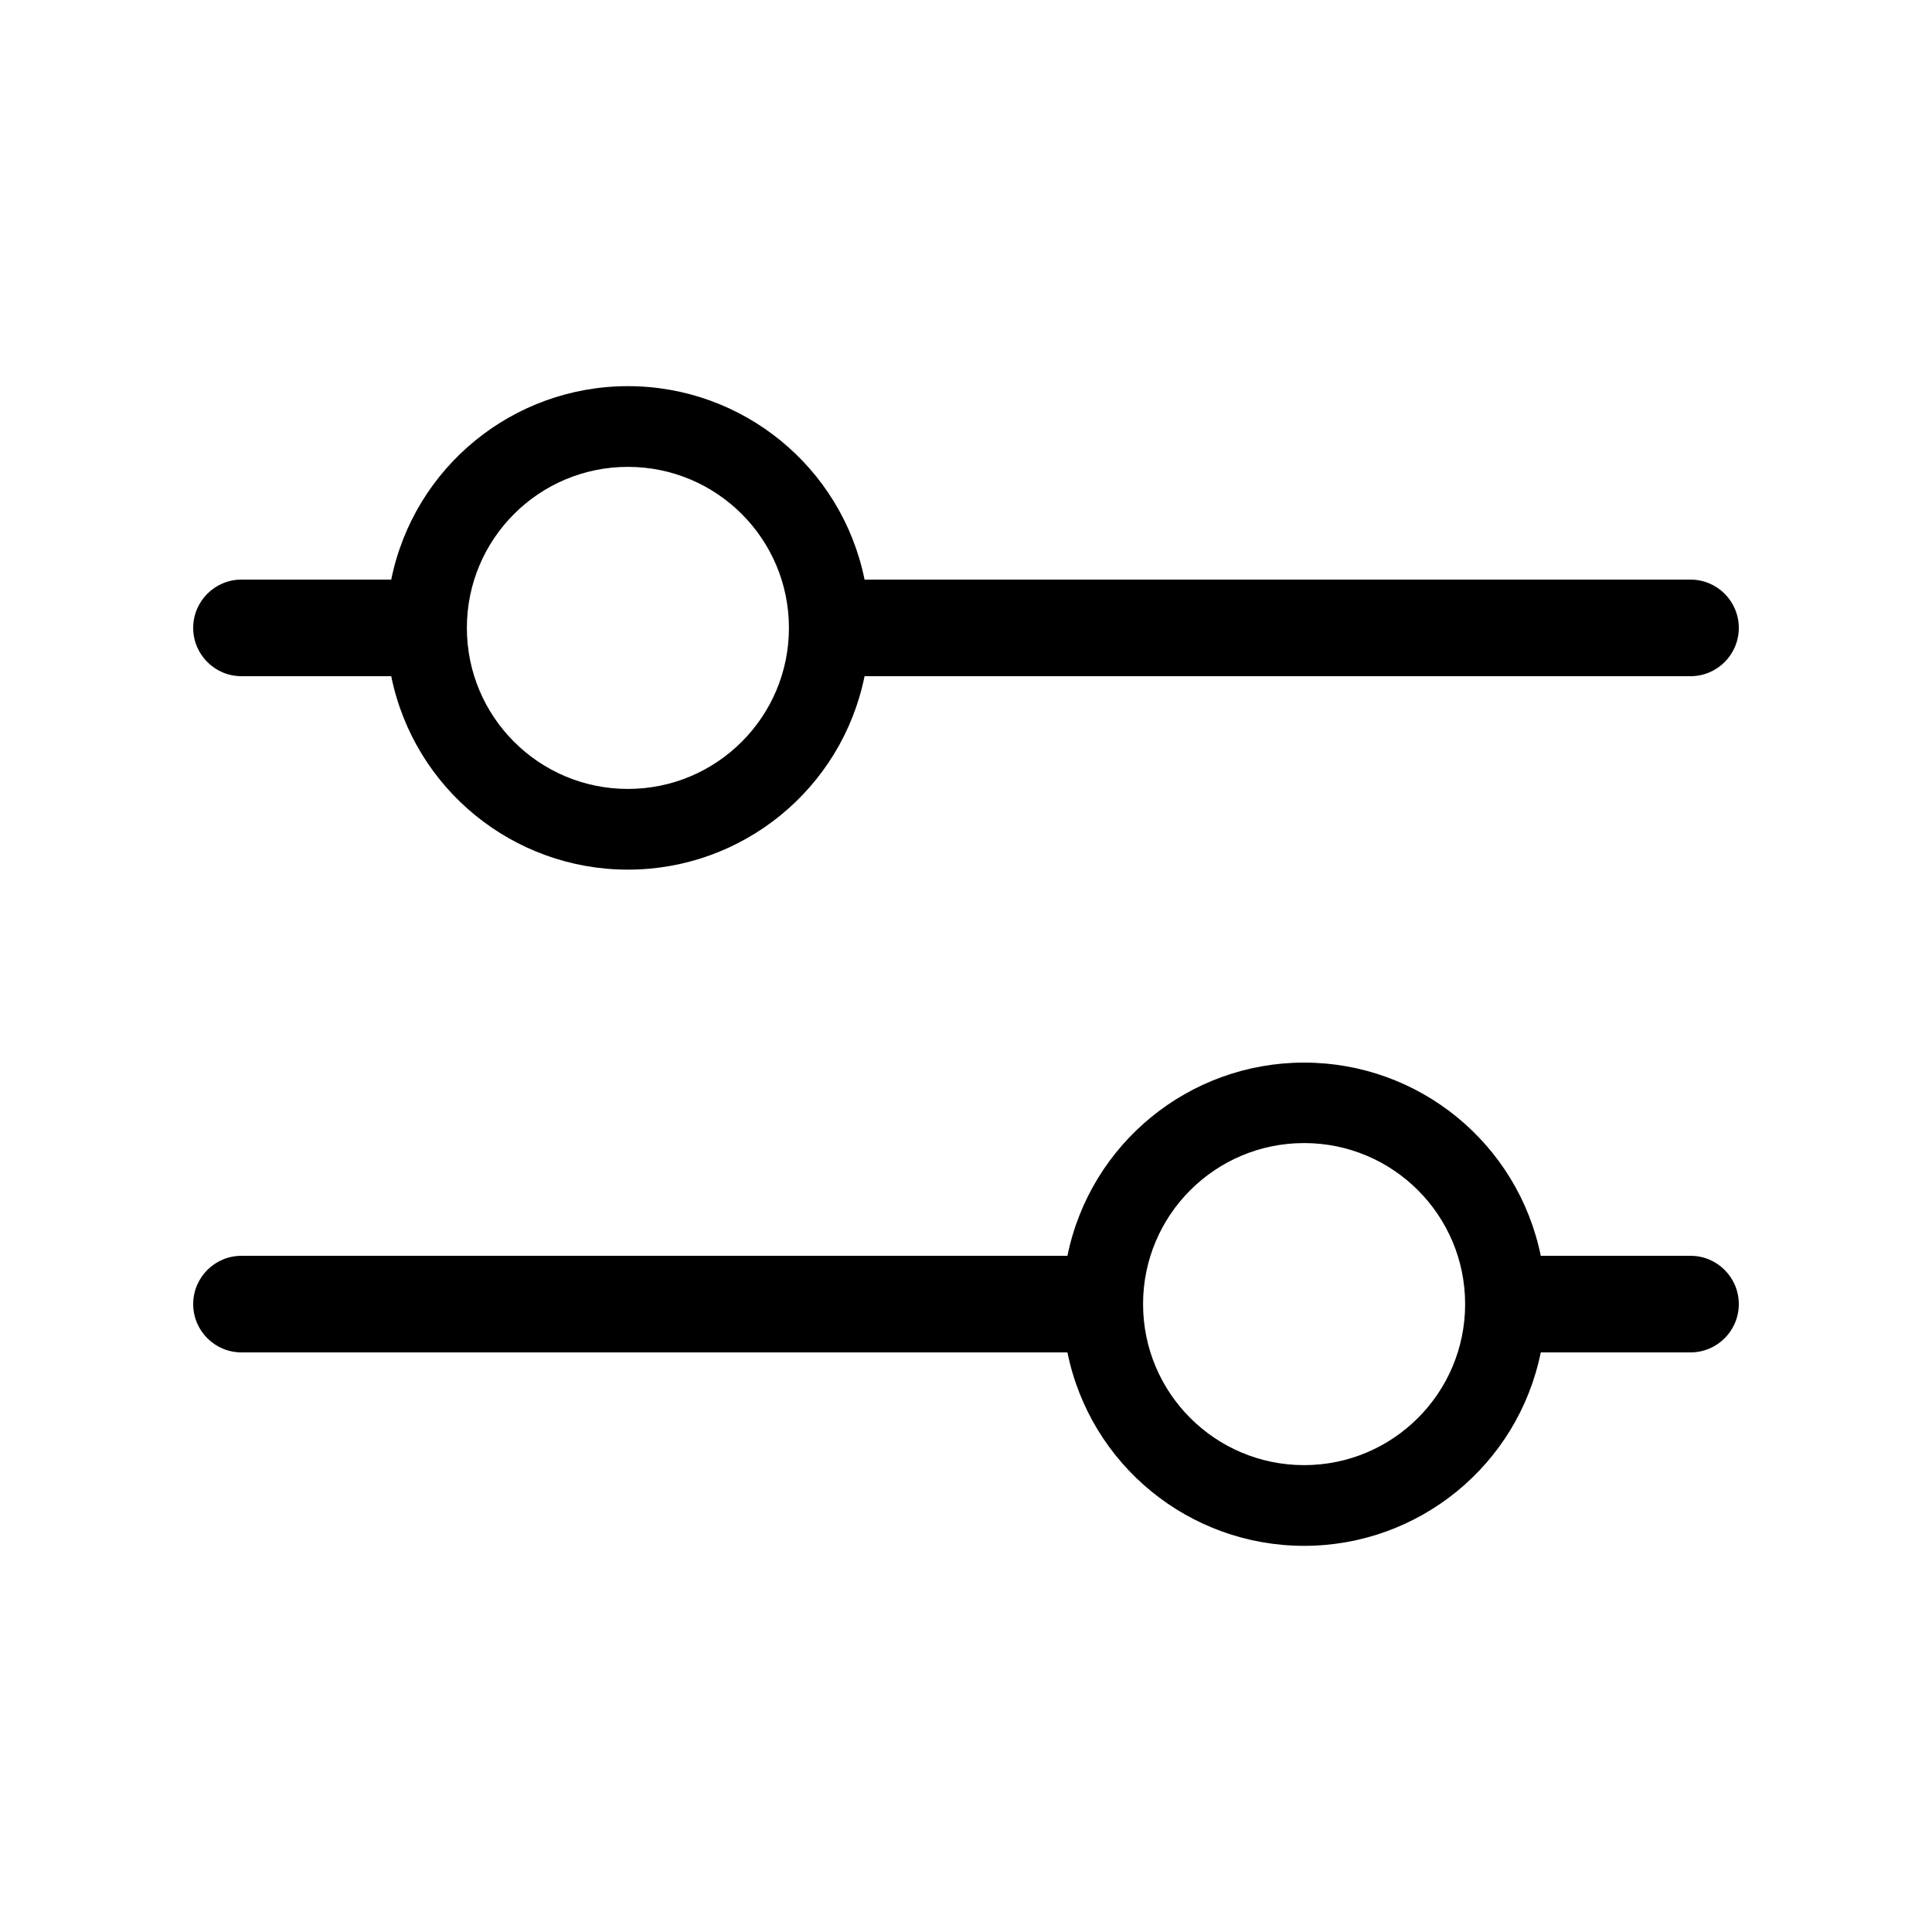
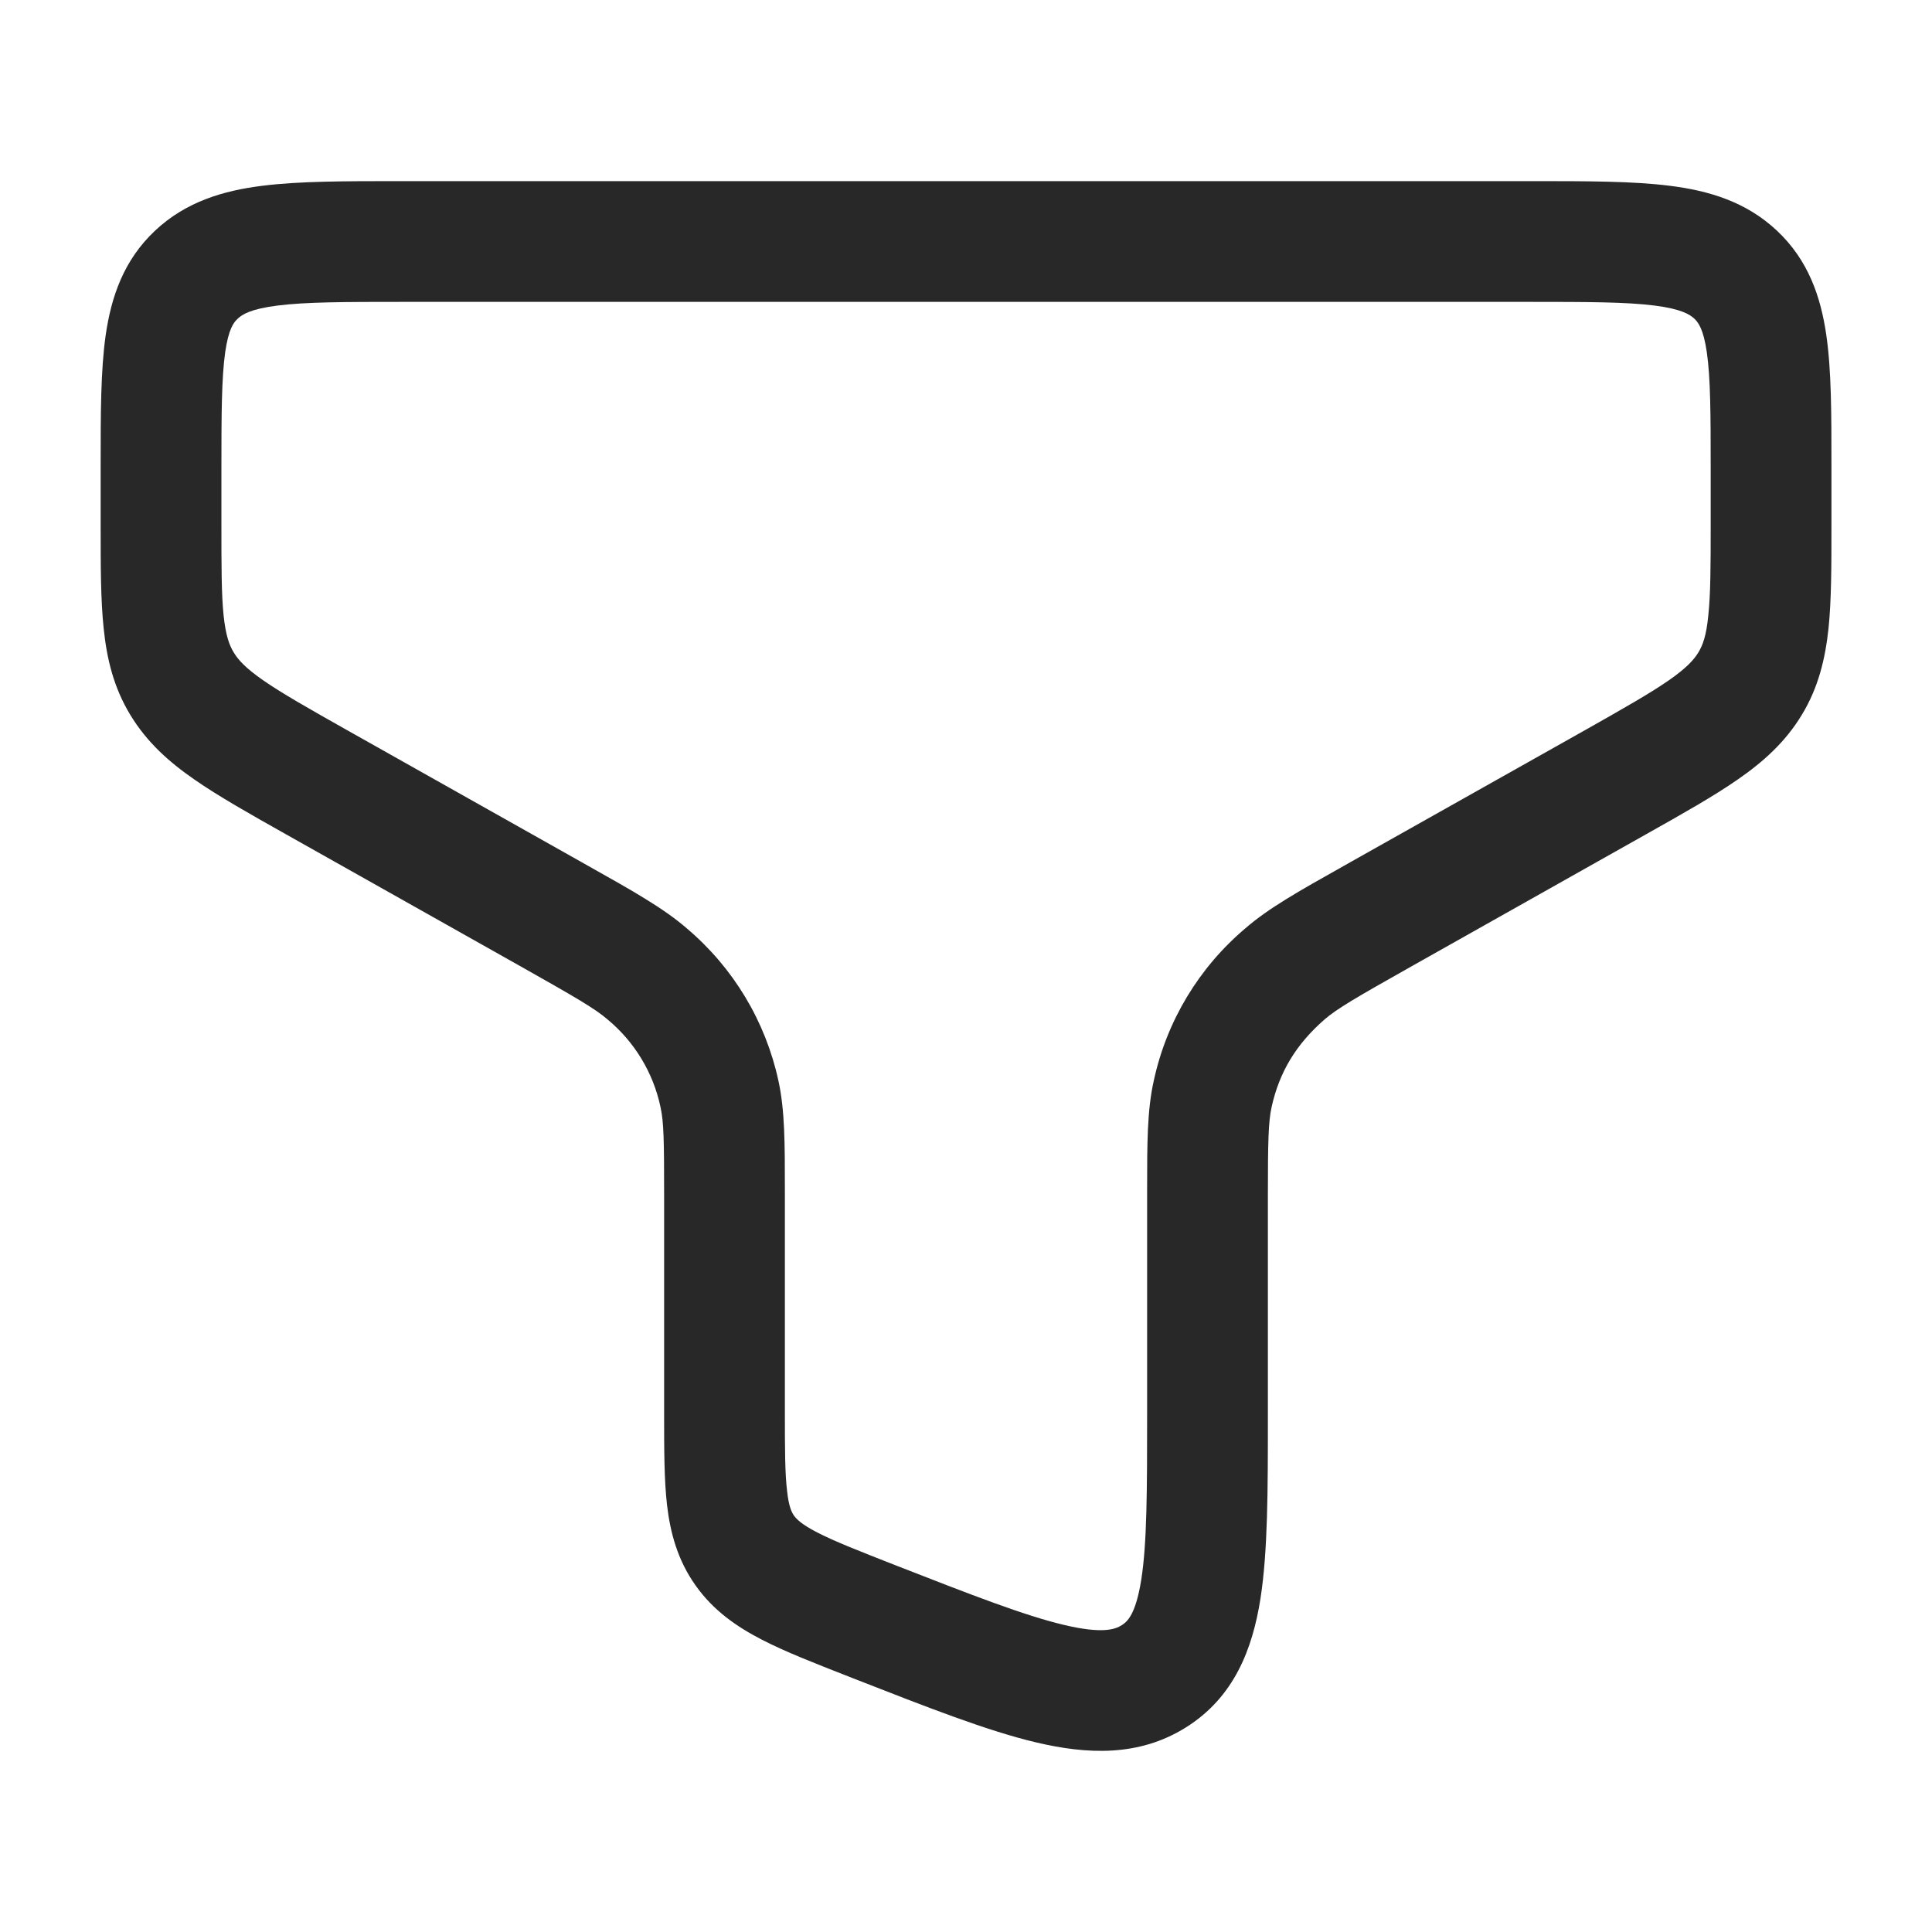
- <svg xmlns="http://www.w3.org/2000/svg" fill="none" class="icon icon-filter" viewBox="0 0 20 20">
-   <path fill="currentColor" fill-rule="evenodd" d="M4.833 6.5a1.667 1.667 0 1 1 3.334 0 1.667 1.667 0 0 1-3.334 0M4.05 7H2.5a.5.5 0 0 1 0-1h1.55a2.5 2.5 0 0 1 4.9 0h8.55a.5.5 0 0 1 0 1H8.95a2.5 2.5 0 0 1-4.9 0m11.117 6.5a1.667 1.667 0 1 0-3.334 0 1.667 1.667 0 0 0 3.334 0M13.5 11a2.5 2.5 0 0 1 2.45 2h1.55a.5.5 0 0 1 0 1h-1.55a2.5 2.5 0 0 1-4.9 0H2.5a.5.5 0 0 1 0-1h8.55a2.5 2.5 0 0 1 2.45-2" />
+ <svg xmlns="http://www.w3.org/2000/svg" width="20" height="20" viewBox="0 0 20 20" fill="none">
+   <path fill-rule="evenodd" clip-rule="evenodd" d="M4.128 1.875H15.873C16.429 1.875 16.904 1.875 17.284 1.923C17.686 1.973 18.075 2.087 18.395 2.388C18.72 2.693 18.849 3.074 18.906 3.47C18.959 3.834 18.959 4.287 18.959 4.803L18.959 5.45C18.959 5.857 18.959 6.208 18.929 6.503C18.895 6.819 18.825 7.115 18.653 7.399C18.482 7.682 18.253 7.887 17.988 8.07C17.739 8.243 17.421 8.422 17.046 8.633L14.595 10.013C14.036 10.328 13.842 10.441 13.712 10.553C13.415 10.812 13.244 11.099 13.164 11.458C13.13 11.613 13.125 11.806 13.125 12.394L13.125 14.671C13.125 15.422 13.125 16.059 13.048 16.55C12.966 17.071 12.775 17.571 12.275 17.883C11.786 18.189 11.249 18.161 10.725 18.037C10.221 17.918 9.6 17.674 8.855 17.383L8.784 17.355C8.434 17.218 8.129 17.099 7.887 16.974C7.627 16.84 7.385 16.673 7.201 16.413C7.014 16.15 6.939 15.868 6.905 15.58C6.875 15.318 6.875 15.002 6.875 14.651L6.875 12.394C6.875 11.806 6.872 11.613 6.837 11.458C6.762 11.104 6.568 10.784 6.289 10.553C6.159 10.441 5.964 10.328 5.406 10.013L2.954 8.633C2.579 8.422 2.262 8.243 2.013 8.07C1.748 7.887 1.519 7.682 1.348 7.399C1.176 7.115 1.105 6.818 1.073 6.503C1.042 6.209 1.042 5.857 1.042 5.45L1.042 4.803C1.042 4.287 1.042 3.834 1.094 3.47C1.151 3.074 1.28 2.693 1.605 2.388C1.925 2.087 2.314 1.973 2.717 1.923C3.097 1.875 3.572 1.875 4.128 1.875ZM2.874 3.163C2.595 3.198 2.507 3.255 2.461 3.299C2.419 3.337 2.366 3.405 2.331 3.647C2.294 3.913 2.292 4.274 2.292 4.846L2.292 5.421C2.292 5.866 2.292 6.152 2.315 6.374C2.337 6.58 2.374 6.679 2.419 6.753C2.464 6.829 2.541 6.915 2.725 7.043C2.92 7.178 3.186 7.329 3.592 7.558L6.019 8.924L6.086 8.962C6.553 9.224 6.869 9.402 7.108 9.609C7.59 10.016 7.924 10.57 8.058 11.187C8.125 11.492 8.125 11.837 8.125 12.32L8.125 14.619C8.125 15.012 8.126 15.254 8.148 15.436C8.166 15.601 8.197 15.657 8.219 15.689C8.244 15.724 8.294 15.778 8.46 15.864C8.637 15.955 8.881 16.051 9.266 16.202C10.067 16.515 10.606 16.724 11.014 16.821C11.413 16.916 11.544 16.867 11.612 16.824C11.669 16.788 11.756 16.716 11.814 16.355C11.874 15.974 11.875 15.436 11.875 14.618L11.875 12.32C11.875 11.837 11.875 11.492 11.944 11.187C12.077 10.57 12.411 10.016 12.893 9.609C13.131 9.402 13.449 9.223 13.914 8.962L13.981 8.924L16.409 7.558C16.814 7.329 17.08 7.178 17.275 7.043C17.459 6.915 17.536 6.829 17.582 6.753C17.627 6.679 17.664 6.58 17.684 6.374C17.708 6.152 17.709 5.866 17.709 5.42L17.709 4.845C17.709 4.274 17.707 3.912 17.669 3.647C17.634 3.405 17.58 3.337 17.54 3.299C17.494 3.256 17.405 3.198 17.127 3.163C16.835 3.126 16.439 3.125 15.834 3.125H4.167C3.561 3.125 3.166 3.126 2.874 3.163Z" fill="#282828" />
</svg>
